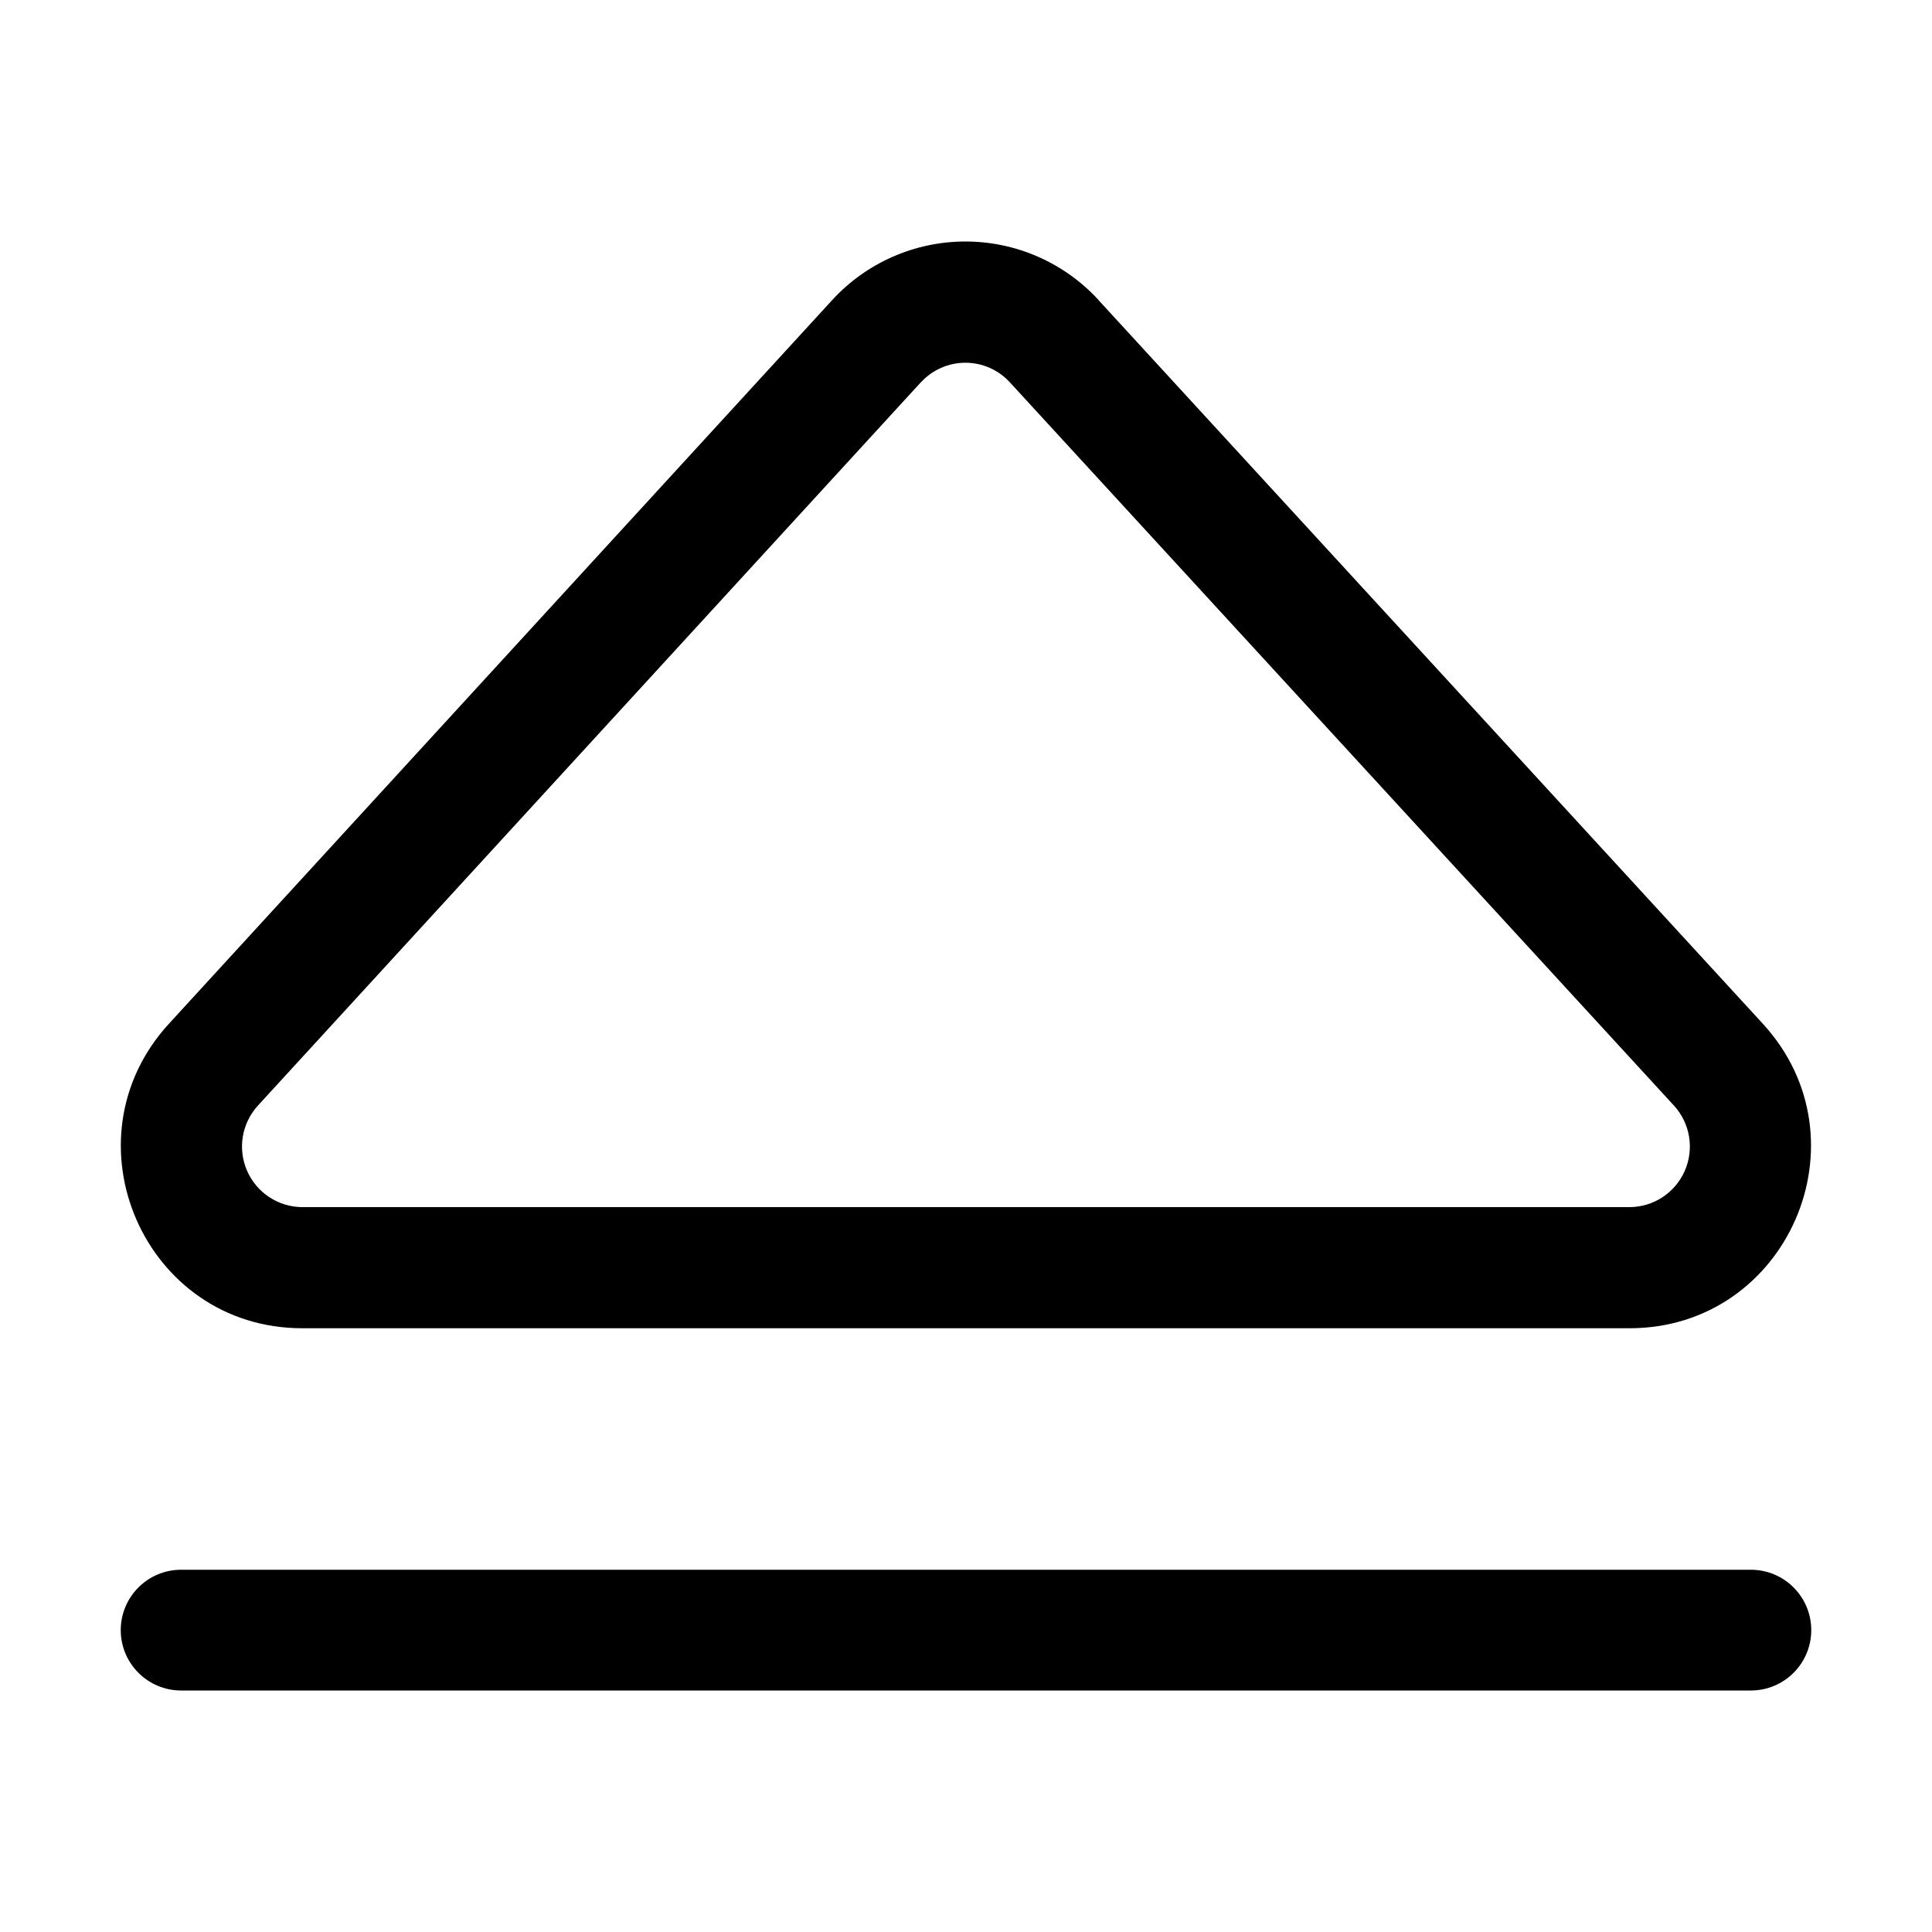
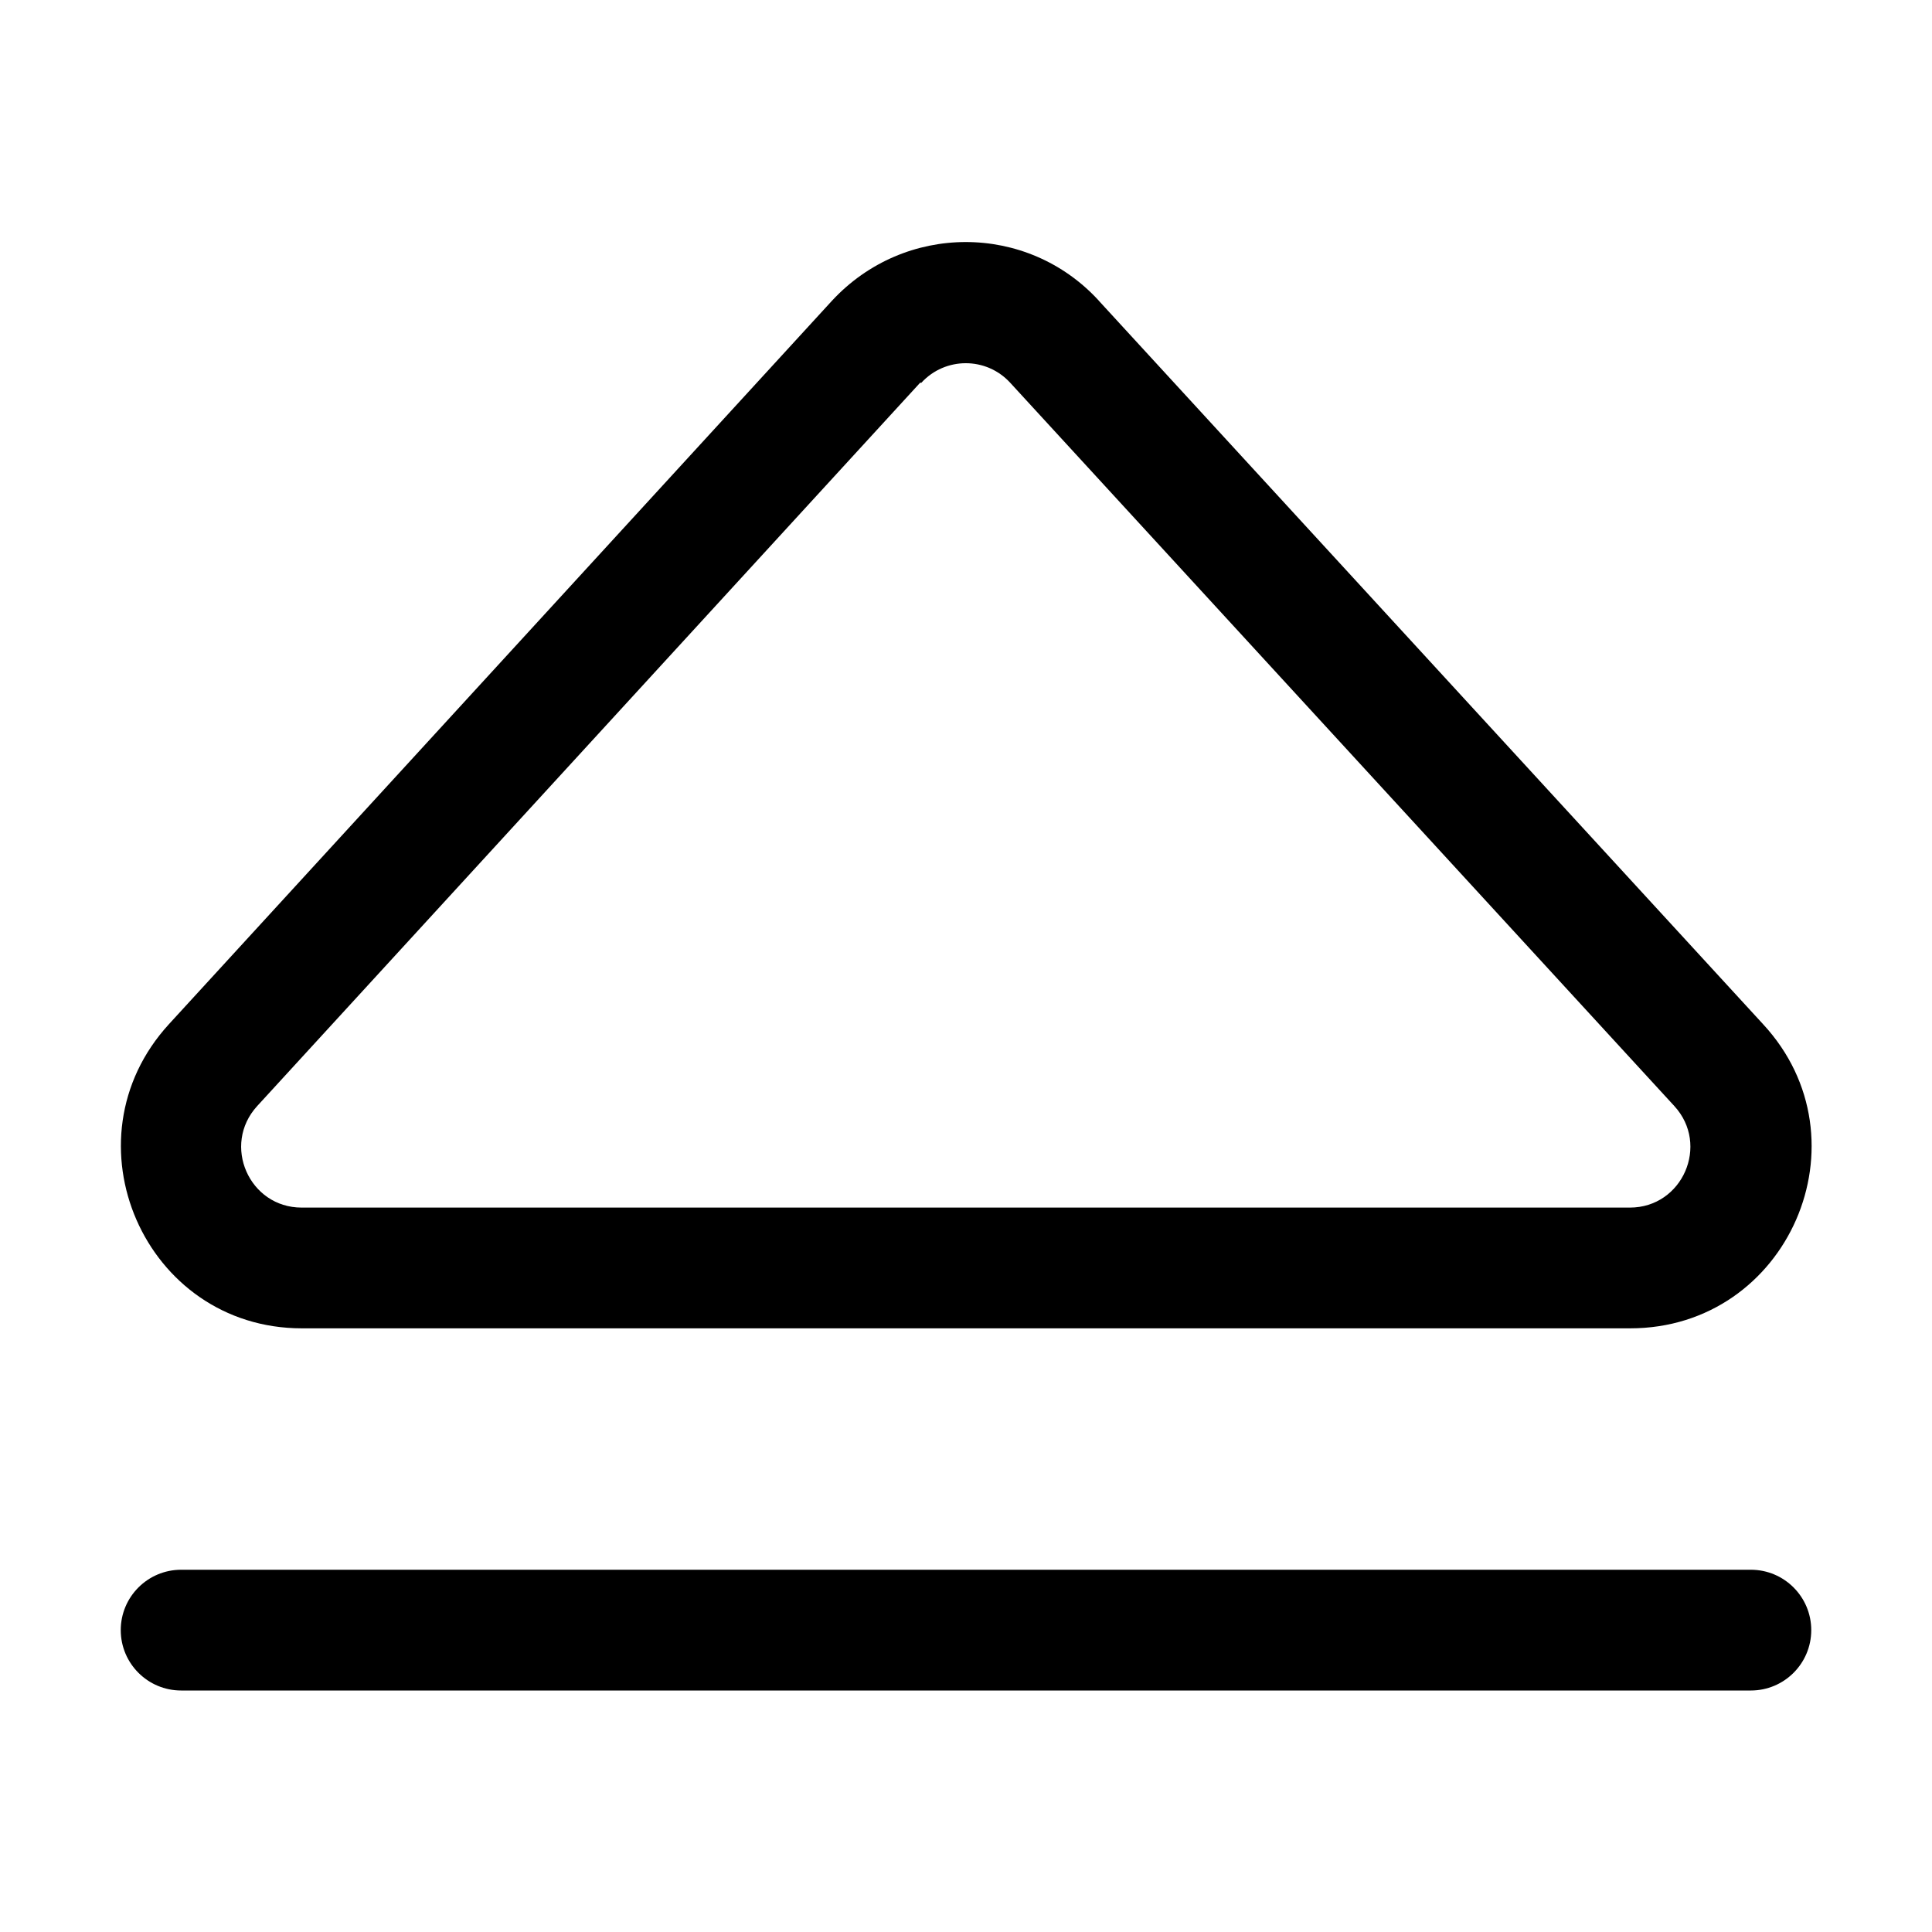
- <svg xmlns="http://www.w3.org/2000/svg" viewBox="0 0 16 16" fill="none">
-   <path fill="#000" fill-rule="evenodd" d="M9.099 2.486a1.497 1.497 0 0 0-2.208 0L1.4 8.477C.515 9.442 1.197 11 2.503 11h10.992c1.307 0 1.989-1.559 1.103-2.523l-5.5-5.991Zm-1.472.68a.499.499 0 0 1 .736 0l5.5 5.99a.502.502 0 0 1-.368.841H2.503a.502.502 0 0 1-.368-.84l5.492-5.992Z" clip-rule="evenodd" />
-   <path fill="#000" d="M1.5 13a.5.5 0 0 0 0 1h13a.5.5 0 0 0 0-1h-13Z" />
+ <svg xmlns="http://www.w3.org/2000/svg" viewBox="0 0 16 16">
+   <path d="m9.1 2.49c-0.594-0.648-1.61-0.647-2.21 7e-4l-5.49 5.99c-0.884 0.964-0.202 2.52 1.1 2.52h11c1.31 0 1.99-1.56 1.1-2.52l-5.5-5.99zm-1.47 0.68c0.198-0.216 0.538-0.216 0.736-2.4e-4l5.5 5.99c0.295 0.321 0.068 0.841-0.368 0.841h-11c-0.435 0-0.663-0.519-0.368-0.841l5.49-5.99z" clip-rule="evenodd" fill="#000" fill-rule="evenodd" />
+   <path d="m1.5 13c-0.276 0-0.5 0.224-0.5 0.5s0.224 0.5 0.5 0.5h13c0.276 0 0.5-0.224 0.5-0.5s-0.224-0.5-0.5-0.5h-13z" fill="#000" />
</svg>
